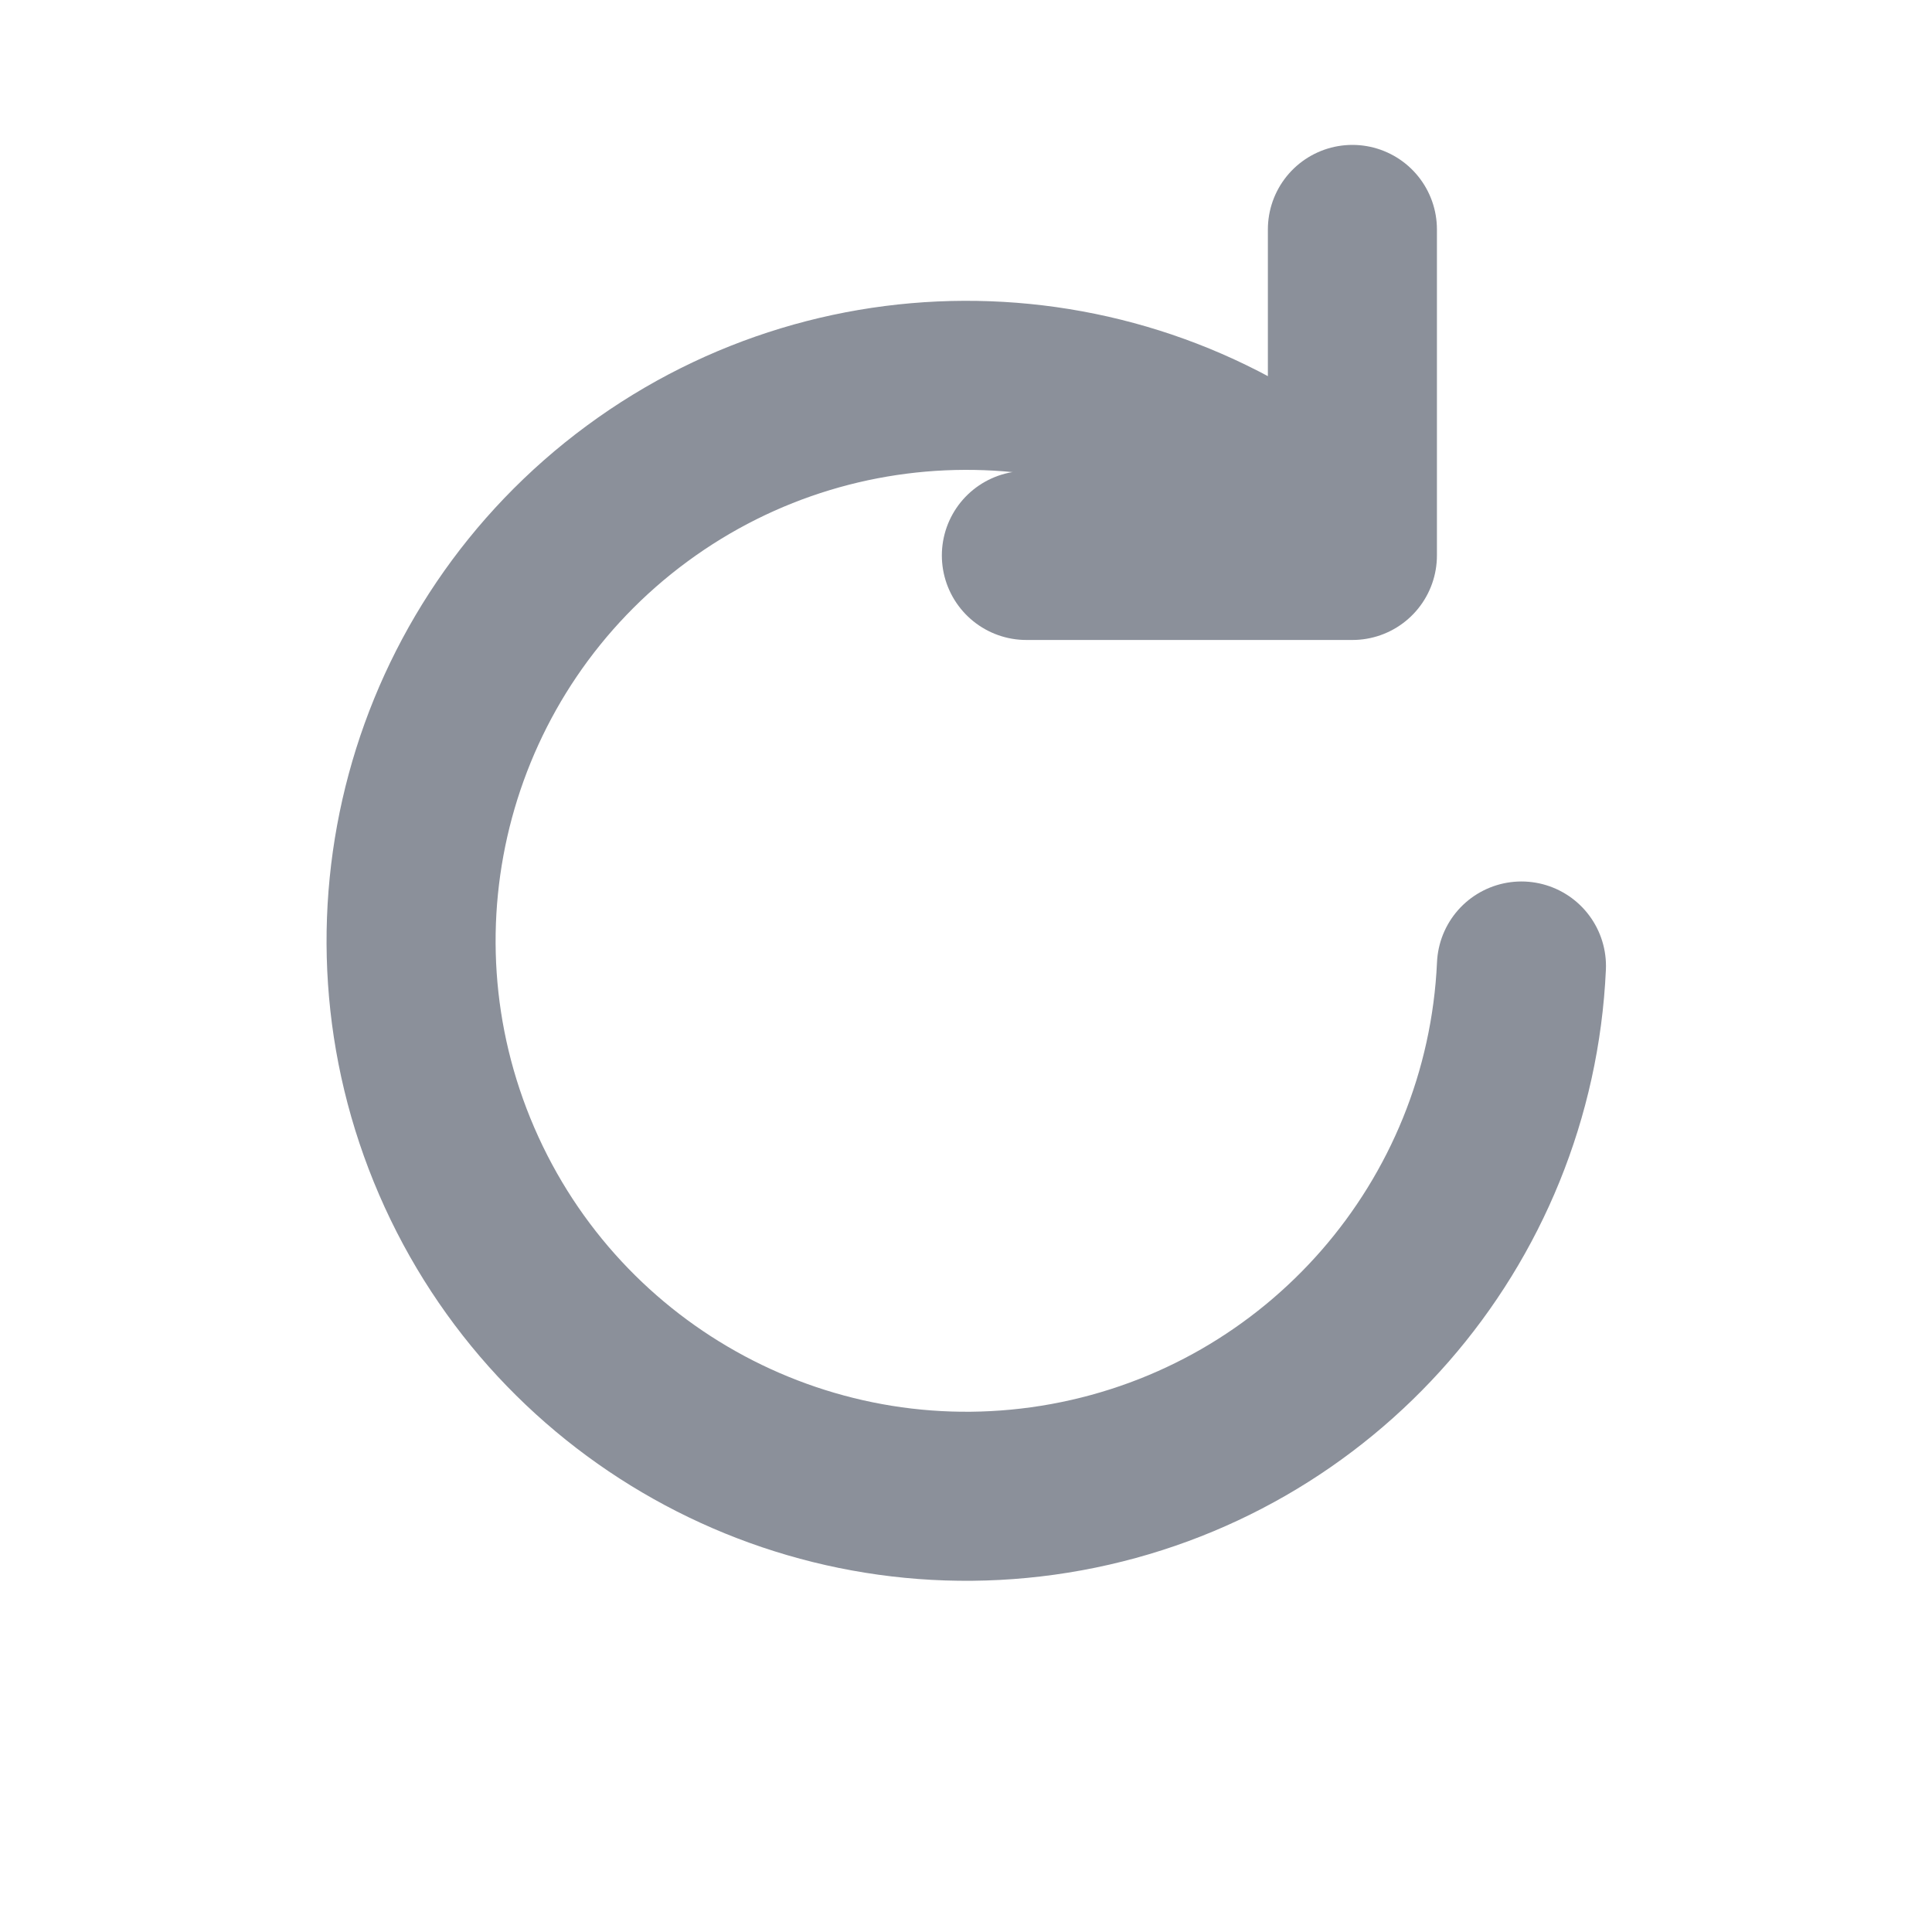
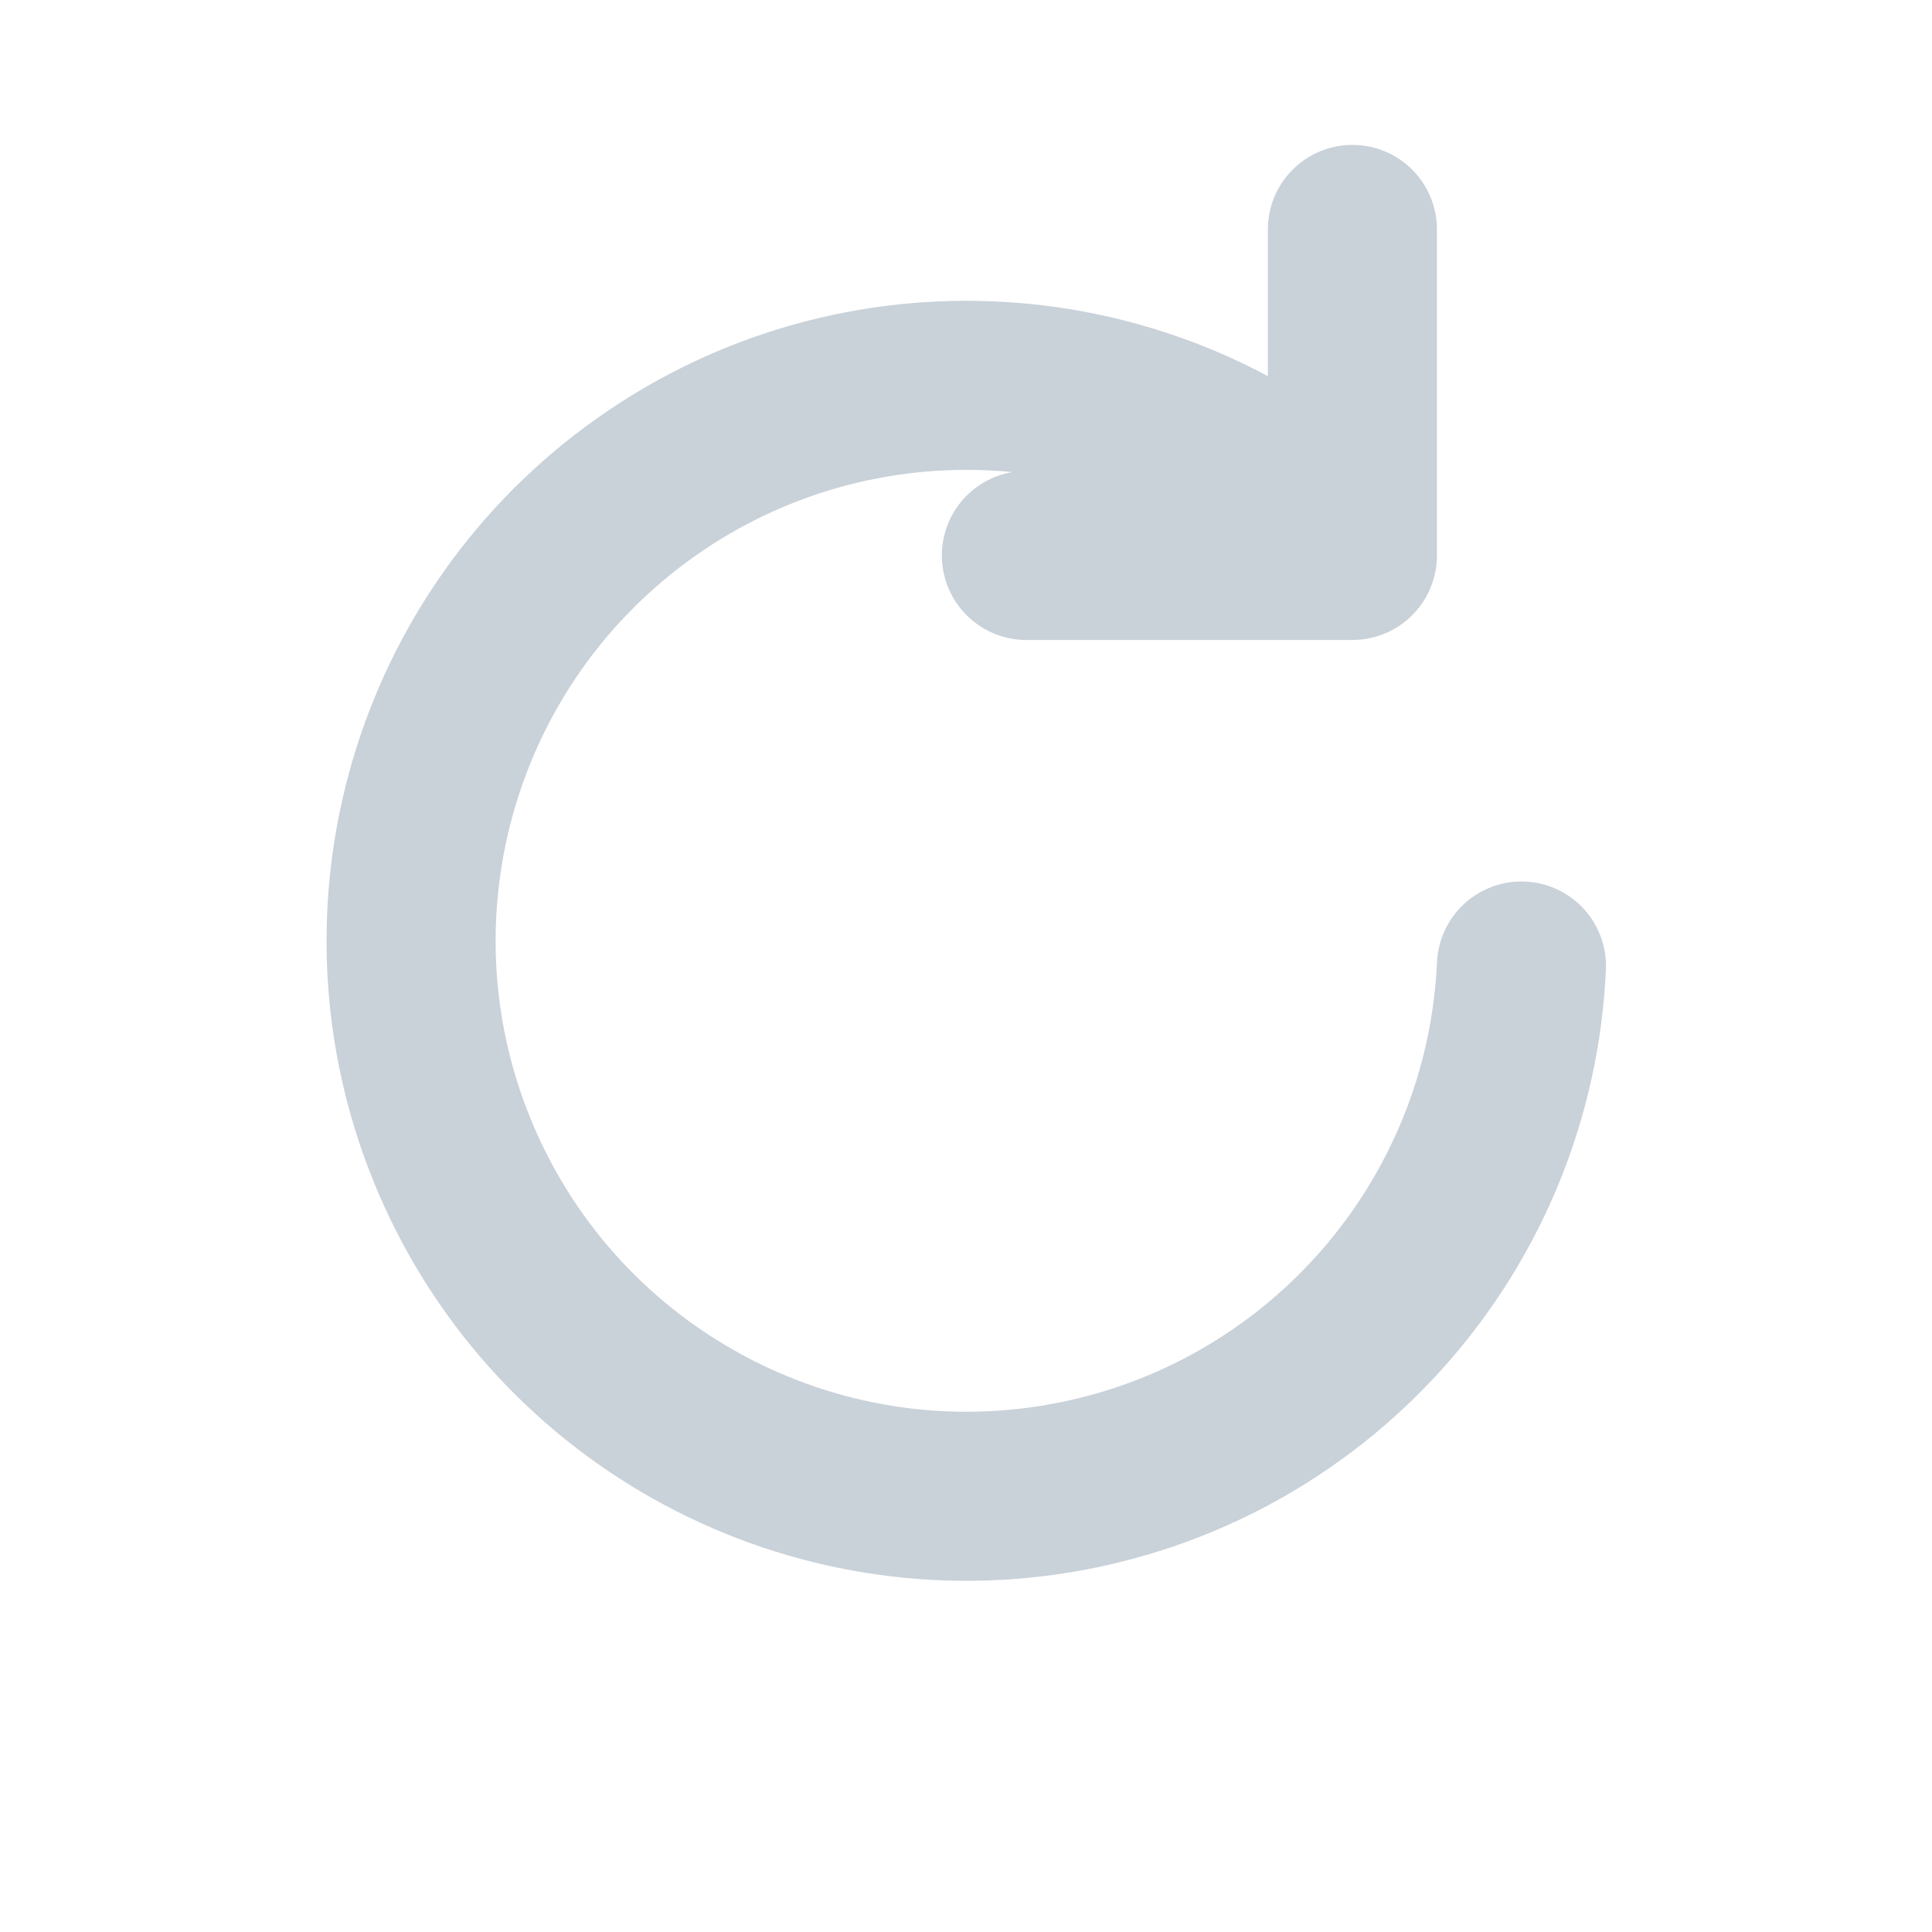
<svg xmlns="http://www.w3.org/2000/svg" width="16" height="16" viewBox="0 0 16 16">
-   <path d="M12.6 8A4.6 4.6 0 1 1 11 4.3" fill="none" stroke="#8b909a" stroke-width="1.4" stroke-linecap="round" />
-   <path d="M11.2 1.9v2.7H8.5" fill="none" stroke="#8b909a" stroke-width="1.4" stroke-linecap="round" stroke-linejoin="round" />
+   <path d="M12.6 8A4.6 4.6 0 1 1 11 4.3" fill="none" stroke="#c9d1d9" stroke-width="1.4" stroke-linecap="round" />
+   <path d="M11.2 1.9v2.7H8.5" fill="none" stroke="#c9d1d9" stroke-width="1.4" stroke-linecap="round" stroke-linejoin="round" />
</svg>
